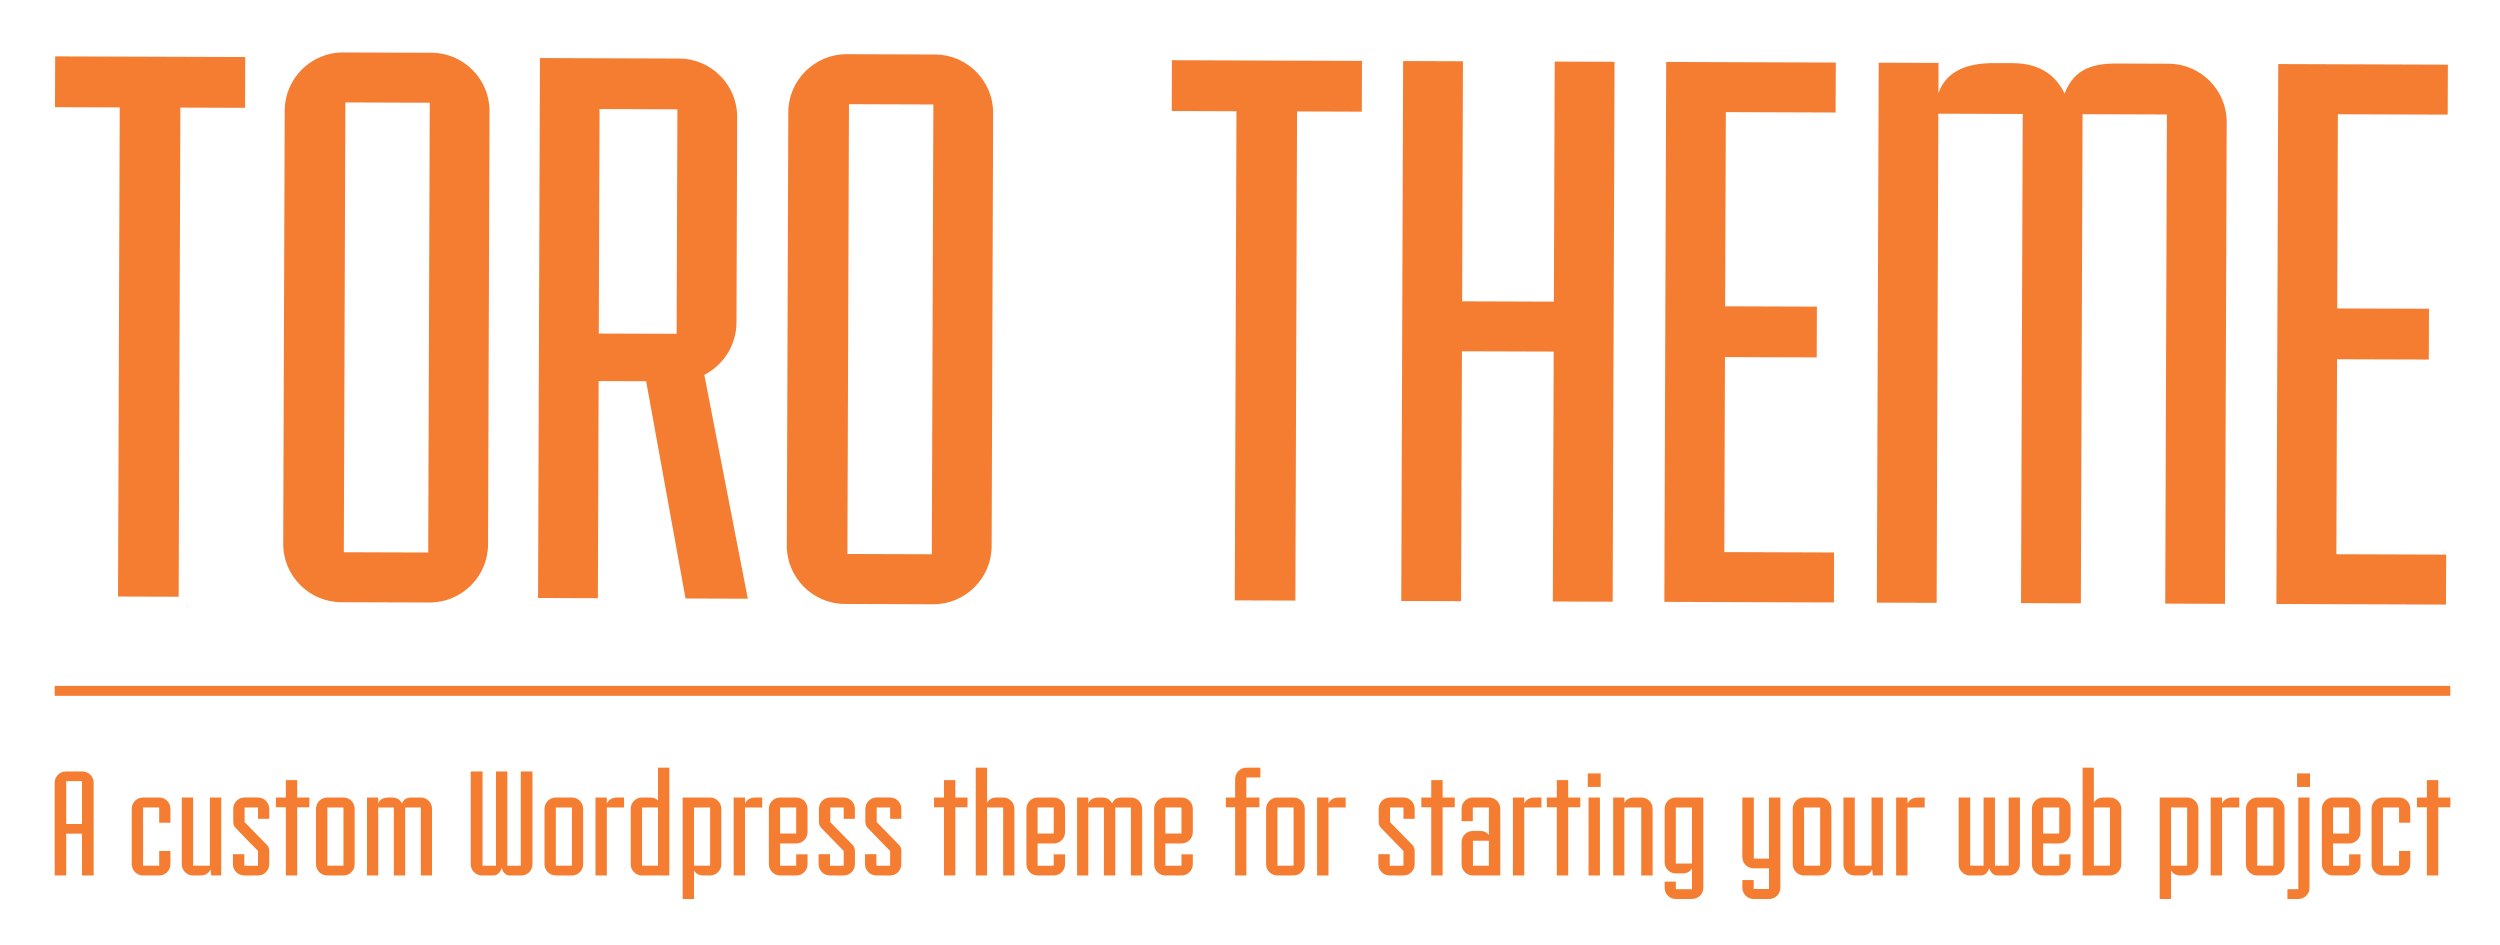
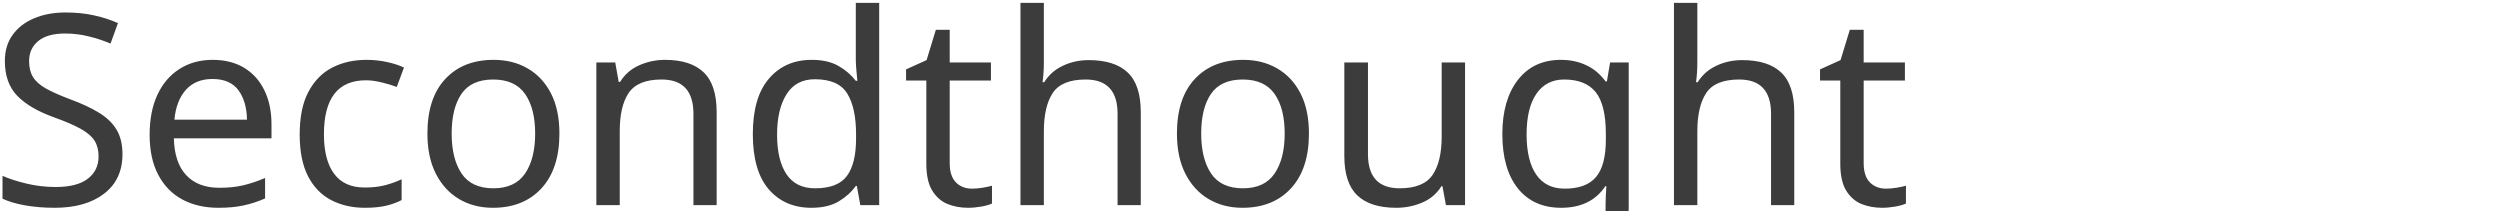
- <svg xmlns="http://www.w3.org/2000/svg" width="251.5" height="95" viewBox="0 0 251.5 95">
-   <g fill="#F47D31">
-     <path d="M11.874 60.01l.17-49.205-6.512-.023.018-5.11 19.122.066-.018 5.11-6.51-.022-.17 49.206-6.1-.02zM34.323 60.582c-3.215-.012-5.843-2.657-5.832-5.87l.15-43.603c.012-3.216 2.66-5.844 5.873-5.833l8.9.03c3.216.012 5.844 2.66 5.833 5.873l-.15 43.6c-.01 3.216-2.658 5.845-5.873 5.833l-8.9-.03zm8.91-50.247l-8.49-.03-.155 45.25 8.49.028.155-45.248zM68.965 60.208l-3.963-21.856-4.78-.017-.077 21.842-6.017-.02.19-54.317 14.01.05c3.214.01 5.843 2.656 5.832 5.87l-.07 20.69c-.01 2.307-1.335 4.28-3.234 5.263L75.23 60.23l-6.265-.022zm-.82-49.21l-7.83-.027-.077 22.584 7.83.027L68.146 11zM84.985 60.758c-3.214-.01-5.843-2.658-5.832-5.872l.15-43.602c.01-3.215 2.658-5.843 5.873-5.832l8.9.03c3.216.012 5.844 2.66 5.833 5.873l-.15 43.602c-.013 3.215-2.66 5.843-5.874 5.832l-8.9-.032zm8.91-50.247l-8.49-.03-.155 45.25 8.49.027.156-45.246zM124.218 60.398l.17-49.208-6.51-.022.017-5.11 19.12.066-.016 5.11-6.514-.022-.17 49.206-6.098-.02zM156.214 60.51l.087-25.14-9.23-.03-.087 25.14-6.017-.022.188-54.317 6.017.022-.082 24.15 9.23.032.084-24.15 6.02.022-.19 54.315-6.018-.02zM167.432 60.55l.188-54.318 17.062.06-.02 5.027-11.043-.04-.07 19.535 9.232.032-.02 5.11-9.23-.032-.066 19.617 11.044.038-.017 5.027-17.06-.058zM217.822 60.723l.17-49.207-8.488-.03-.17 49.208-6.02-.02.172-49.207-8.49-.03-.17 49.208-6.016-.02.188-54.317 6.018.02-.012 3.05c.75-2.14 2.73-3.04 5.615-3.03l1.895.006c2.967.01 4.444 1.5 5.183 3.068.83-2.14 2.317-3.042 5.202-3.032l5.273.02c3.217.01 5.844 2.657 5.833 5.87l-.168 48.466-6.016-.023zM229.006 60.76l.188-54.315 17.062.06-.017 5.027-11.05-.038-.064 19.534 9.23.032-.018 5.11-9.23-.03-.068 19.615 11.045.038-.02 5.027-17.06-.06z" />
-   </g>
-   <path fill="#F47D31" d="M5.5 69h241v1H5.5z" />
-   <g fill="#F47D31">
-     <path d="M8.247 88.073v-4.207H6.66v4.207H5.5v-9.335c0-.62.508-1.127 1.126-1.127h1.667c.62 0 1.127.51 1.127 1.128v9.335H8.247zm0-9.493H6.66v4.316h1.587V78.58zM14.395 88.073c-.635 0-1.143-.51-1.143-1.128v-5.588c0-.62.508-1.127 1.143-1.127h1.62c.635 0 1.127.508 1.127 1.127v1.412h-1.127v-1.54h-1.62v5.858h1.62V85.61h1.127v1.334c0 .62-.492 1.127-1.127 1.127l-1.62.003zM21.256 88.073l-.08-.62c-.19.43-.507.62-1.063.62h-.7c-.618 0-1.126-.51-1.126-1.128V80.23h1.144v6.858h1.684V80.23h1.143v7.843h-1zM24.577 88.073c-.635 0-1.144-.51-1.144-1.128V85.93h1.144v1.16h1.38v-1.48l-2.222-2.285c-.174-.19-.27-.333-.27-.73v-1.223c0-.636.508-1.144 1.144-1.144h1.348c.62 0 1.127.508 1.127 1.144v1h-1.127V81.23h-1.35v1.477l2.24 2.286c.174.19.237.397.237.618v1.335c0 .62-.508 1.128-1.127 1.128h-1.38zM28.755 88.073v-6.86h-1v-.983h1v-1.746H29.9v1.746h1.22v.982H29.9v6.86h-1.145zM32.933 88.073c-.635 0-1.144-.51-1.144-1.128v-5.572c0-.635.507-1.143 1.143-1.143h1.62c.635 0 1.127.508 1.127 1.143v5.572c0 .62-.493 1.128-1.127 1.128h-1.62zm1.62-6.843h-1.62v5.858h1.62V81.23zM42.335 88.073V81.23h-1.572v6.843H39.62V81.23h-1.572v6.843H36.92V80.23h1.128v.604c.142-.432.54-.604 1.095-.604h.286c.57 0 .856.285 1.015.604.16-.432.445-.604 1-.604h.89c.62 0 1.127.508 1.127 1.127v6.716h-1.127zM51.246 88.073c-.46 0-.714-.492-.778-.745-.08.27-.317.745-.825.745h-1.16c-.62 0-1.127-.51-1.127-1.128V77.61h1.19v9.48h1.35v-9.48h1.144v9.48h1.35v-9.48h1.175v9.335c0 .62-.492 1.128-1.11 1.128h-1.21zM55.918 88.073c-.635 0-1.143-.51-1.143-1.128v-5.572c0-.635.508-1.143 1.143-1.143h1.62c.634 0 1.127.508 1.127 1.143v5.572c0 .62-.493 1.128-1.127 1.128h-1.62zm1.62-6.843h-1.62v5.858h1.62V81.23zM59.906 88.073V80.23h1.143v.604c.143-.304.444-.604 1.03-.604h.7v1h-1.73v6.843h-1.144zM64.576 88.073c-.62 0-1.127-.51-1.127-1.128v-5.588c0-.62.507-1.127 1.126-1.127h.826c.38 0 .635.125.794.3v-3.3h1.143v10.843h-2.764zm1.62-6.843h-1.604v5.858h1.604V81.23zM68.675 90.44V80.23h2.763c.62 0 1.127.508 1.127 1.143v5.572c0 .62-.508 1.128-1.127 1.128h-.667c-.523 0-.81-.238-.952-.51v2.876h-1.143zm2.763-9.21h-1.62v5.858h1.62V81.23zM73.806 88.073V80.23h1.143v.604c.142-.304.443-.604 1.03-.604h.7v1h-1.73v6.843h-1.144zM78.476 88.073c-.62 0-1.127-.51-1.127-1.128v-5.588c0-.62.507-1.127 1.126-1.127h1.635c.62 0 1.128.508 1.128 1.127v2.35c0 .636-.508 1.145-1.127 1.145h-1.634v2.238h1.62v-1.145h1.143v1c0 .62-.51 1.128-1.128 1.128h-1.636zm1.62-6.843h-1.62v2.62h1.62v-2.62zM83.494 88.073c-.635 0-1.143-.51-1.143-1.128V85.93h1.144v1.16h1.382v-1.48l-2.224-2.285c-.175-.19-.27-.333-.27-.73v-1.223c0-.636.51-1.144 1.144-1.144h1.35c.62 0 1.127.508 1.127 1.144v1h-1.127V81.23h-1.35v1.477l2.238 2.286c.176.19.24.397.24.618v1.335c0 .62-.51 1.128-1.128 1.128h-1.382zM88.165 88.073c-.635 0-1.143-.51-1.143-1.128V85.93h1.143v1.16h1.382v-1.48l-2.224-2.285c-.174-.19-.27-.333-.27-.73v-1.223c0-.636.51-1.144 1.144-1.144h1.35c.62 0 1.127.508 1.127 1.144v1h-1.127V81.23h-1.35v1.477l2.237 2.286c.176.19.24.397.24.618v1.335c0 .62-.508 1.128-1.127 1.128h-1.382zM94.965 88.073v-6.86h-1v-.983h1v-1.746h1.143v1.746h1.222v.982h-1.222v6.86h-1.143zM100.92 88.073V81.23H99.3v6.843H98.16V77.23H99.3v3.522c.145-.27.43-.522.954-.522h.667c.62 0 1.128.508 1.128 1.127v6.716h-1.127zM104.384 88.073c-.62 0-1.127-.51-1.127-1.128v-5.588c0-.62.508-1.127 1.127-1.127h1.635c.618 0 1.126.508 1.126 1.127v2.35c0 .636-.508 1.145-1.127 1.145h-1.636v2.238h1.62v-1.145h1.143v1c0 .62-.508 1.128-1.127 1.128h-1.636zm1.62-6.843h-1.62v2.62h1.62v-2.62zM113.77 88.073V81.23h-1.572v6.843h-1.143V81.23h-1.572v6.843h-1.127V80.23h1.127v.604c.143-.432.54-.604 1.095-.604h.286c.572 0 .857.285 1.017.604.16-.432.445-.604 1-.604h.89c.62 0 1.127.508 1.127 1.127v6.716h-1.127zM117.234 88.073c-.62 0-1.127-.51-1.127-1.128v-5.588c0-.62.508-1.127 1.127-1.127h1.636c.62 0 1.127.508 1.127 1.127v2.35c0 .636-.508 1.145-1.127 1.145h-1.636v2.238h1.62v-1.145h1.143v1c0 .62-.508 1.128-1.127 1.128h-1.636zm1.62-6.843h-1.62v2.62h1.62v-2.62zM124.255 88.073v-6.86h-.937v-.983h.937v-1.873c0-.62.508-1.127 1.127-1.127h1.413v.982h-1.413v2.018h1.318v.982h-1.318v6.86h-1.127zM128.514 88.073c-.637 0-1.145-.51-1.145-1.128v-5.572c0-.635.507-1.143 1.144-1.143h1.62c.634 0 1.126.508 1.126 1.143v5.572c0 .62-.492 1.128-1.127 1.128h-1.62zm1.62-6.843h-1.62v5.858h1.62V81.23zM132.5 88.073V80.23h1.145v.604c.144-.304.443-.604 1.03-.604h.7v1h-1.73v6.843H132.5zM139.81 88.073c-.638 0-1.146-.51-1.146-1.128V85.93h1.145v1.16h1.38v-1.48l-2.224-2.285c-.175-.19-.27-.333-.27-.73v-1.223c0-.636.508-1.144 1.144-1.144h1.35c.62 0 1.127.508 1.127 1.144v1h-1.127V81.23h-1.35v1.477l2.237 2.286c.176.19.24.397.24.618v1.335c0 .62-.51 1.128-1.128 1.128h-1.38zM143.984 88.073v-6.86h-1v-.983h1v-1.746h1.145v1.746h1.22v.982h-1.22v6.86h-1.146zM148.164 88.073c-.62 0-1.128-.51-1.128-1.128v-2.22c0-.622.508-1.13 1.128-1.13h.73c.443 0 .73.176.89.397V81.23h-1.62v1.38h-1.128v-1.253c0-.62.508-1.127 1.128-1.127h1.635c.62 0 1.127.508 1.127 1.127v6.716h-2.763zm1.62-3.492h-1.605v2.51h1.603v-2.51zM152.198 88.073V80.23h1.144v.604c.143-.304.444-.604 1.03-.604h.698v1h-1.73v6.843H152.2zM156.614 88.073v-6.86h-1v-.983h1v-1.746h1.144v1.746h1.22v.982h-1.22v6.86h-1.144zM159.73 79.167v-1.365h1.3v1.365h-1.3zm.08 8.906V80.23h1.143v7.843h-1.144zM165.11 88.073V81.23h-1.7v6.843h-1.125V80.23h1.126v.522c.16-.27.445-.522.97-.522h.745c.62 0 1.13.508 1.13 1.127v6.716h-1.146zM168.59 90.44c-.633 0-1.126-.493-1.126-1.128v-.62h1.126v.762h1.622v-2.097c-.16.27-.43.51-.97.51h-.652c-.633 0-1.126-.51-1.126-1.128v-5.383c0-.62.493-1.127 1.126-1.127h2.766v9.082c0 .635-.51 1.127-1.144 1.127h-1.622zm1.622-9.21h-1.622v5.638h1.622V81.23zM176.422 90.44c-.636 0-1.143-.51-1.143-1.145v-.763h1.142v.904h1.54v-2.08h-1.54c-.636 0-1.143-.508-1.143-1.127v-6h1.157v6.144h1.524V80.23h1.145v9.065c0 .636-.494 1.144-1.127 1.144h-1.556zM181.49 88.073c-.637 0-1.143-.51-1.143-1.128v-5.572c0-.635.506-1.143 1.142-1.143h1.617c.637 0 1.13.508 1.13 1.143v5.572c0 .62-.493 1.128-1.13 1.128h-1.618zm1.617-6.843h-1.618v5.858h1.617V81.23zM188.414 88.073l-.08-.62c-.19.43-.507.62-1.062.62h-.697c-.62 0-1.127-.51-1.127-1.128V80.23h1.143v6.858h1.685V80.23h1.144v7.843h-1.006zM190.75 88.073V80.23h1.145v.604c.146-.304.444-.604 1.03-.604h.7v1h-1.73v6.843h-1.144zM200.914 88.073c-.475 0-.762-.522-.792-.745-.062.223-.317.745-.825.745h-1.128c-.62 0-1.128-.51-1.128-1.128V80.23h1.158v6.858h1.35V80.23h1.144v6.858h1.38V80.23h1.13v6.715c0 .62-.51 1.128-1.13 1.128h-1.16zM205.54 88.073c-.62 0-1.127-.51-1.127-1.128v-5.588c0-.62.507-1.127 1.127-1.127h1.635c.62 0 1.127.508 1.127 1.127v2.35c0 .636-.507 1.145-1.127 1.145h-1.635v2.238h1.62v-1.145h1.142v1c0 .62-.507 1.128-1.127 1.128h-1.635zm1.62-6.843h-1.62v2.62h1.62v-2.62zM209.512 88.073V77.23h1.13v3.522c.157-.27.442-.522.968-.522h.648c.637 0 1.146.508 1.146 1.127v5.588c0 .62-.51 1.128-1.146 1.128h-2.746zm2.746-6.843h-1.617v5.858h1.618V81.23zM217.264 90.44V80.23h2.764c.617 0 1.13.508 1.13 1.143v5.572c0 .62-.513 1.128-1.13 1.128h-.666c-.524 0-.81-.238-.954-.51v2.876h-1.144zm2.763-9.21h-1.62v5.858h1.62V81.23zM222.396 88.073V80.23h1.144v.604c.142-.304.444-.604 1.03-.604h.7v1h-1.73v6.843h-1.144zM227.08 88.073c-.635 0-1.143-.51-1.143-1.128v-5.572c0-.635.508-1.143 1.144-1.143h1.62c.636 0 1.126.508 1.126 1.143v5.572c0 .62-.49 1.128-1.127 1.128h-1.62zm1.62-6.843h-1.62v5.858h1.62V81.23zM230.116 90.44v-.986h1.094V80.23h1.127v9.082c0 .635-.507 1.127-1.127 1.127h-1.094zm.968-11.273v-1.365h1.303v1.365h-1.303zM234.706 88.073c-.62 0-1.128-.51-1.128-1.128v-5.588c0-.62.508-1.127 1.128-1.127h1.634c.62 0 1.127.508 1.127 1.127v2.35c0 .636-.507 1.145-1.127 1.145h-1.634v2.238h1.618v-1.145h1.143v1c0 .62-.507 1.128-1.127 1.128h-1.634zm1.618-6.843h-1.618v2.62h1.618v-2.62zM239.725 88.073c-.634 0-1.143-.51-1.143-1.128v-5.588c0-.62.51-1.127 1.143-1.127h1.62c.634 0 1.128.508 1.128 1.127v1.412h-1.127v-1.54h-1.62v5.858h1.62V85.61h1.127v1.334c0 .62-.494 1.127-1.127 1.127l-1.62.003zM244.143 88.073v-6.86h-1v-.983h1v-1.746h1.145v1.746h1.22v.982h-1.22v6.86h-1.145z" />
-   </g>
+ <svg xmlns="http://www.w3.org/2000/svg" width="451" height="38" viewBox="0 0 451 38">
+   <text font-family="Governor" font-size="48" fill="#3C3C3C">
+     <tspan x="-2" y="37">Secondthought</tspan>
+   </text>
</svg>
